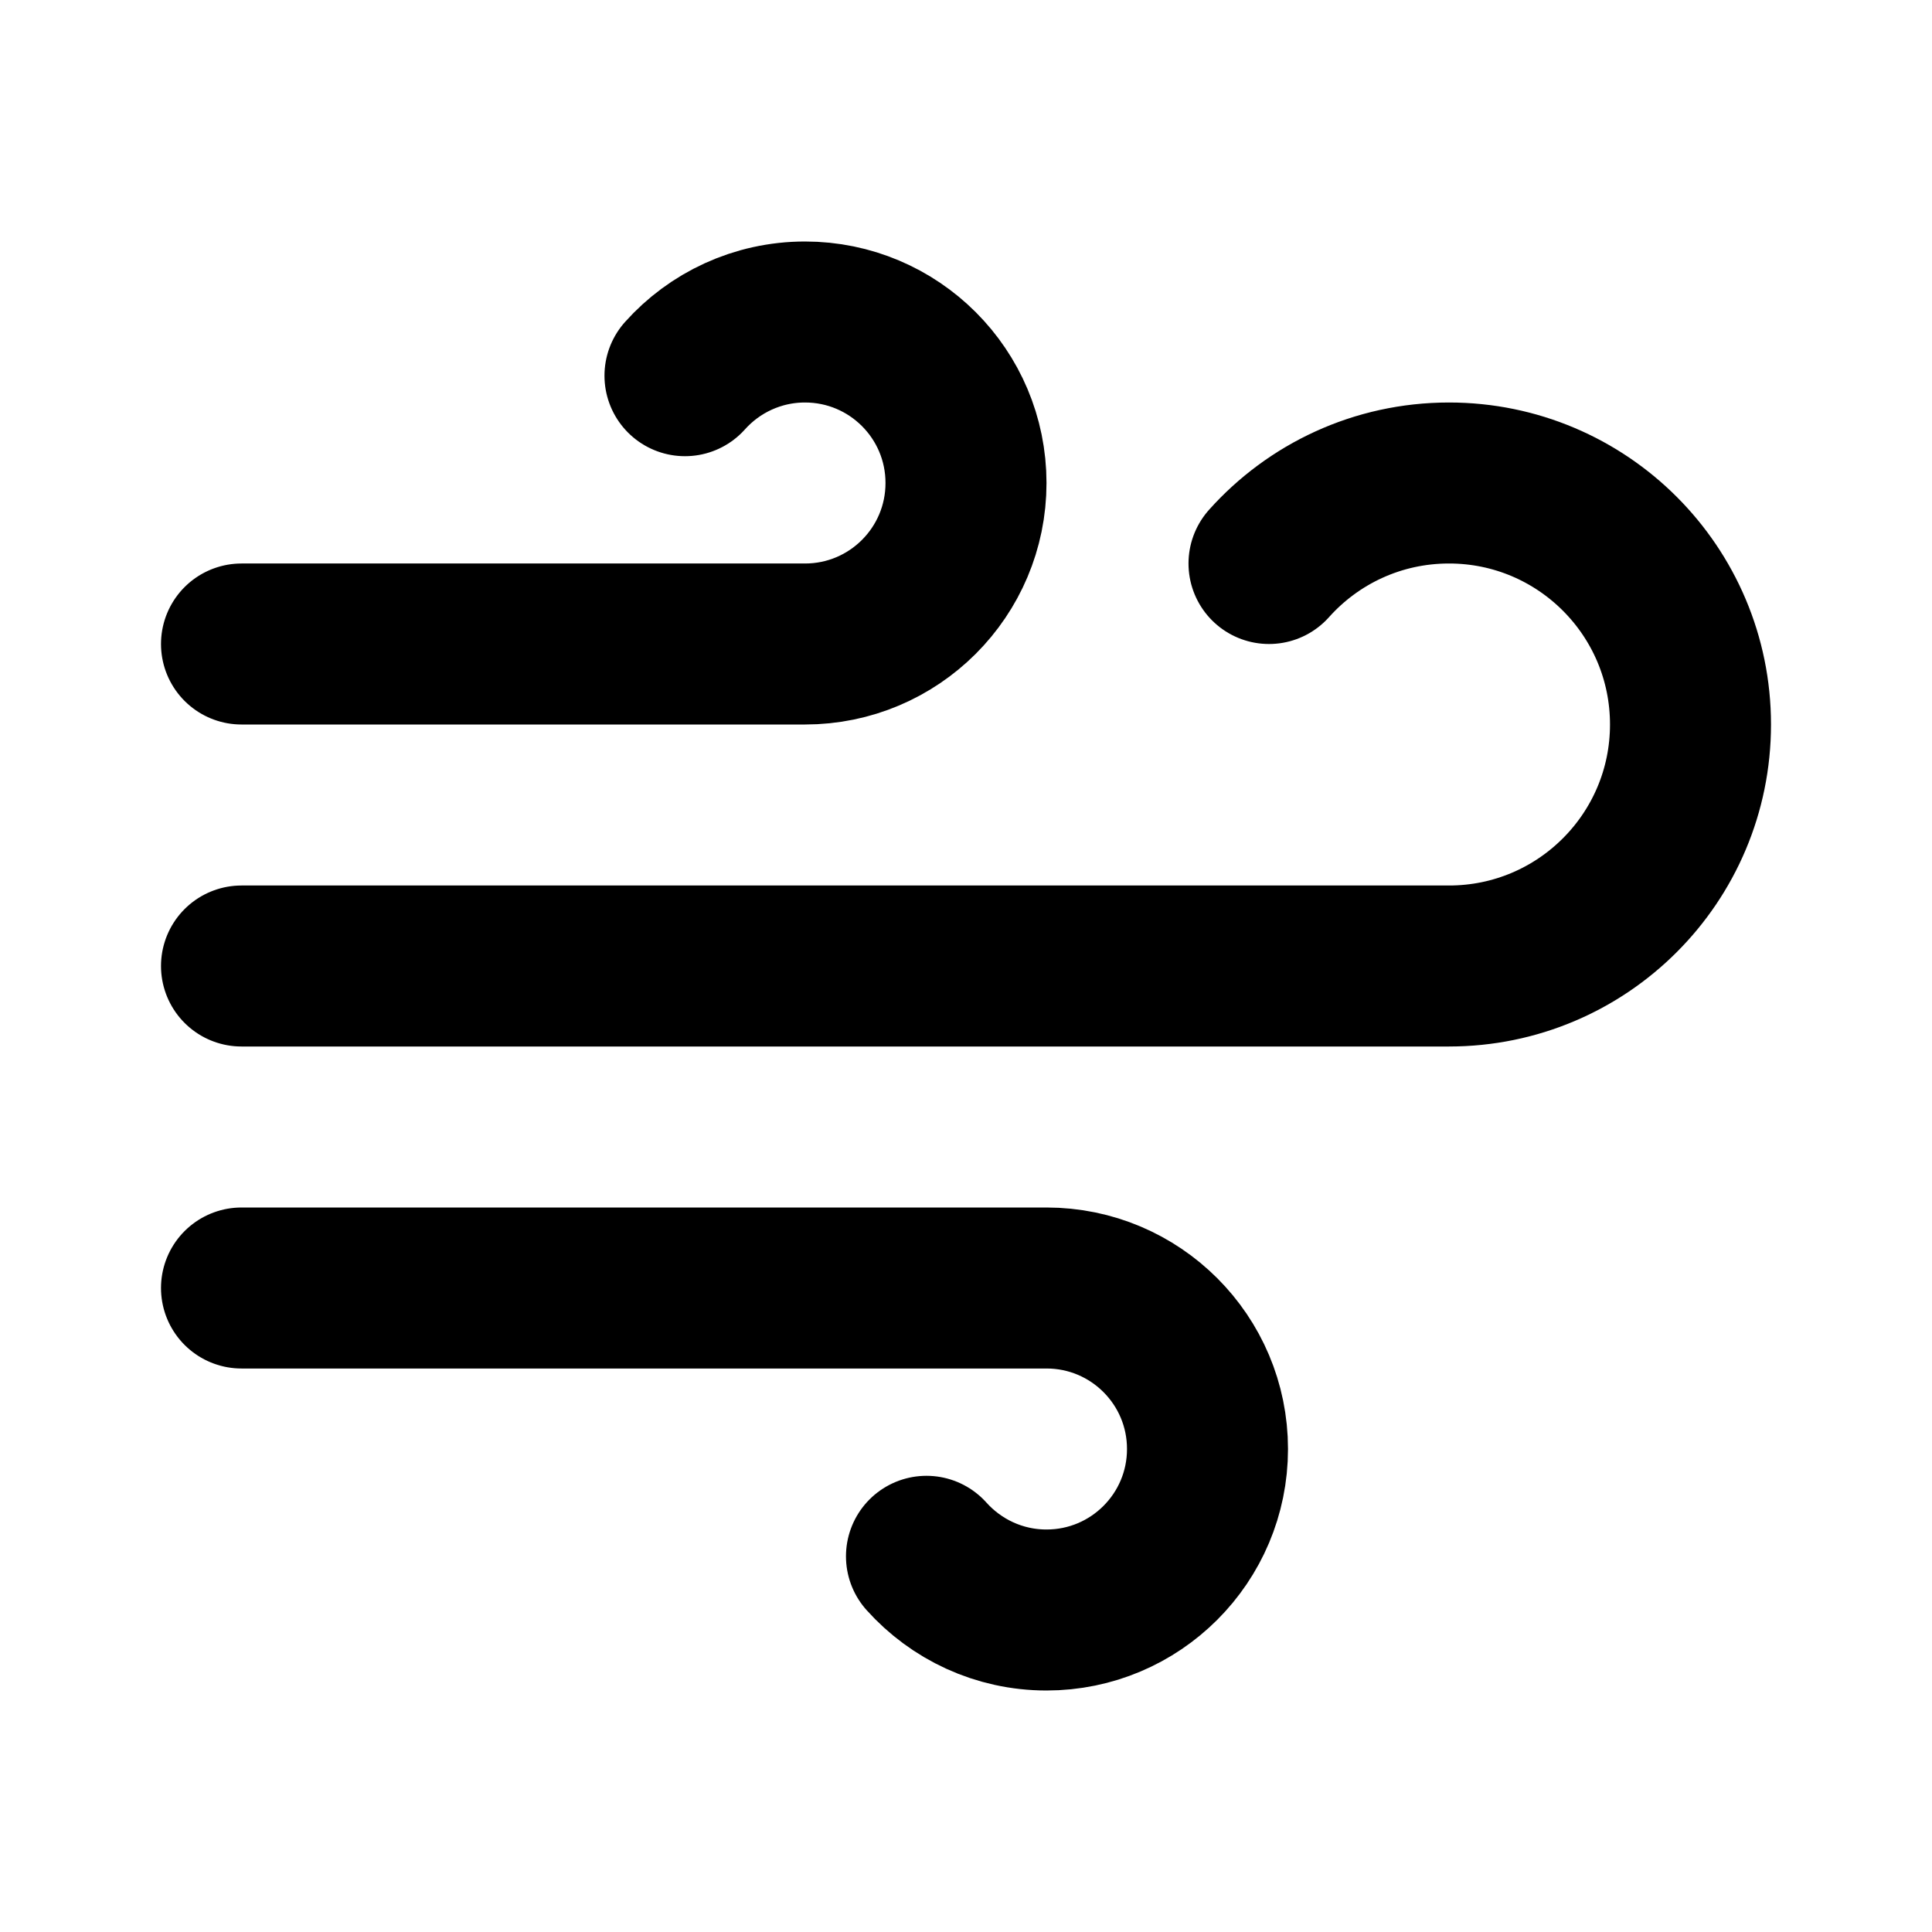
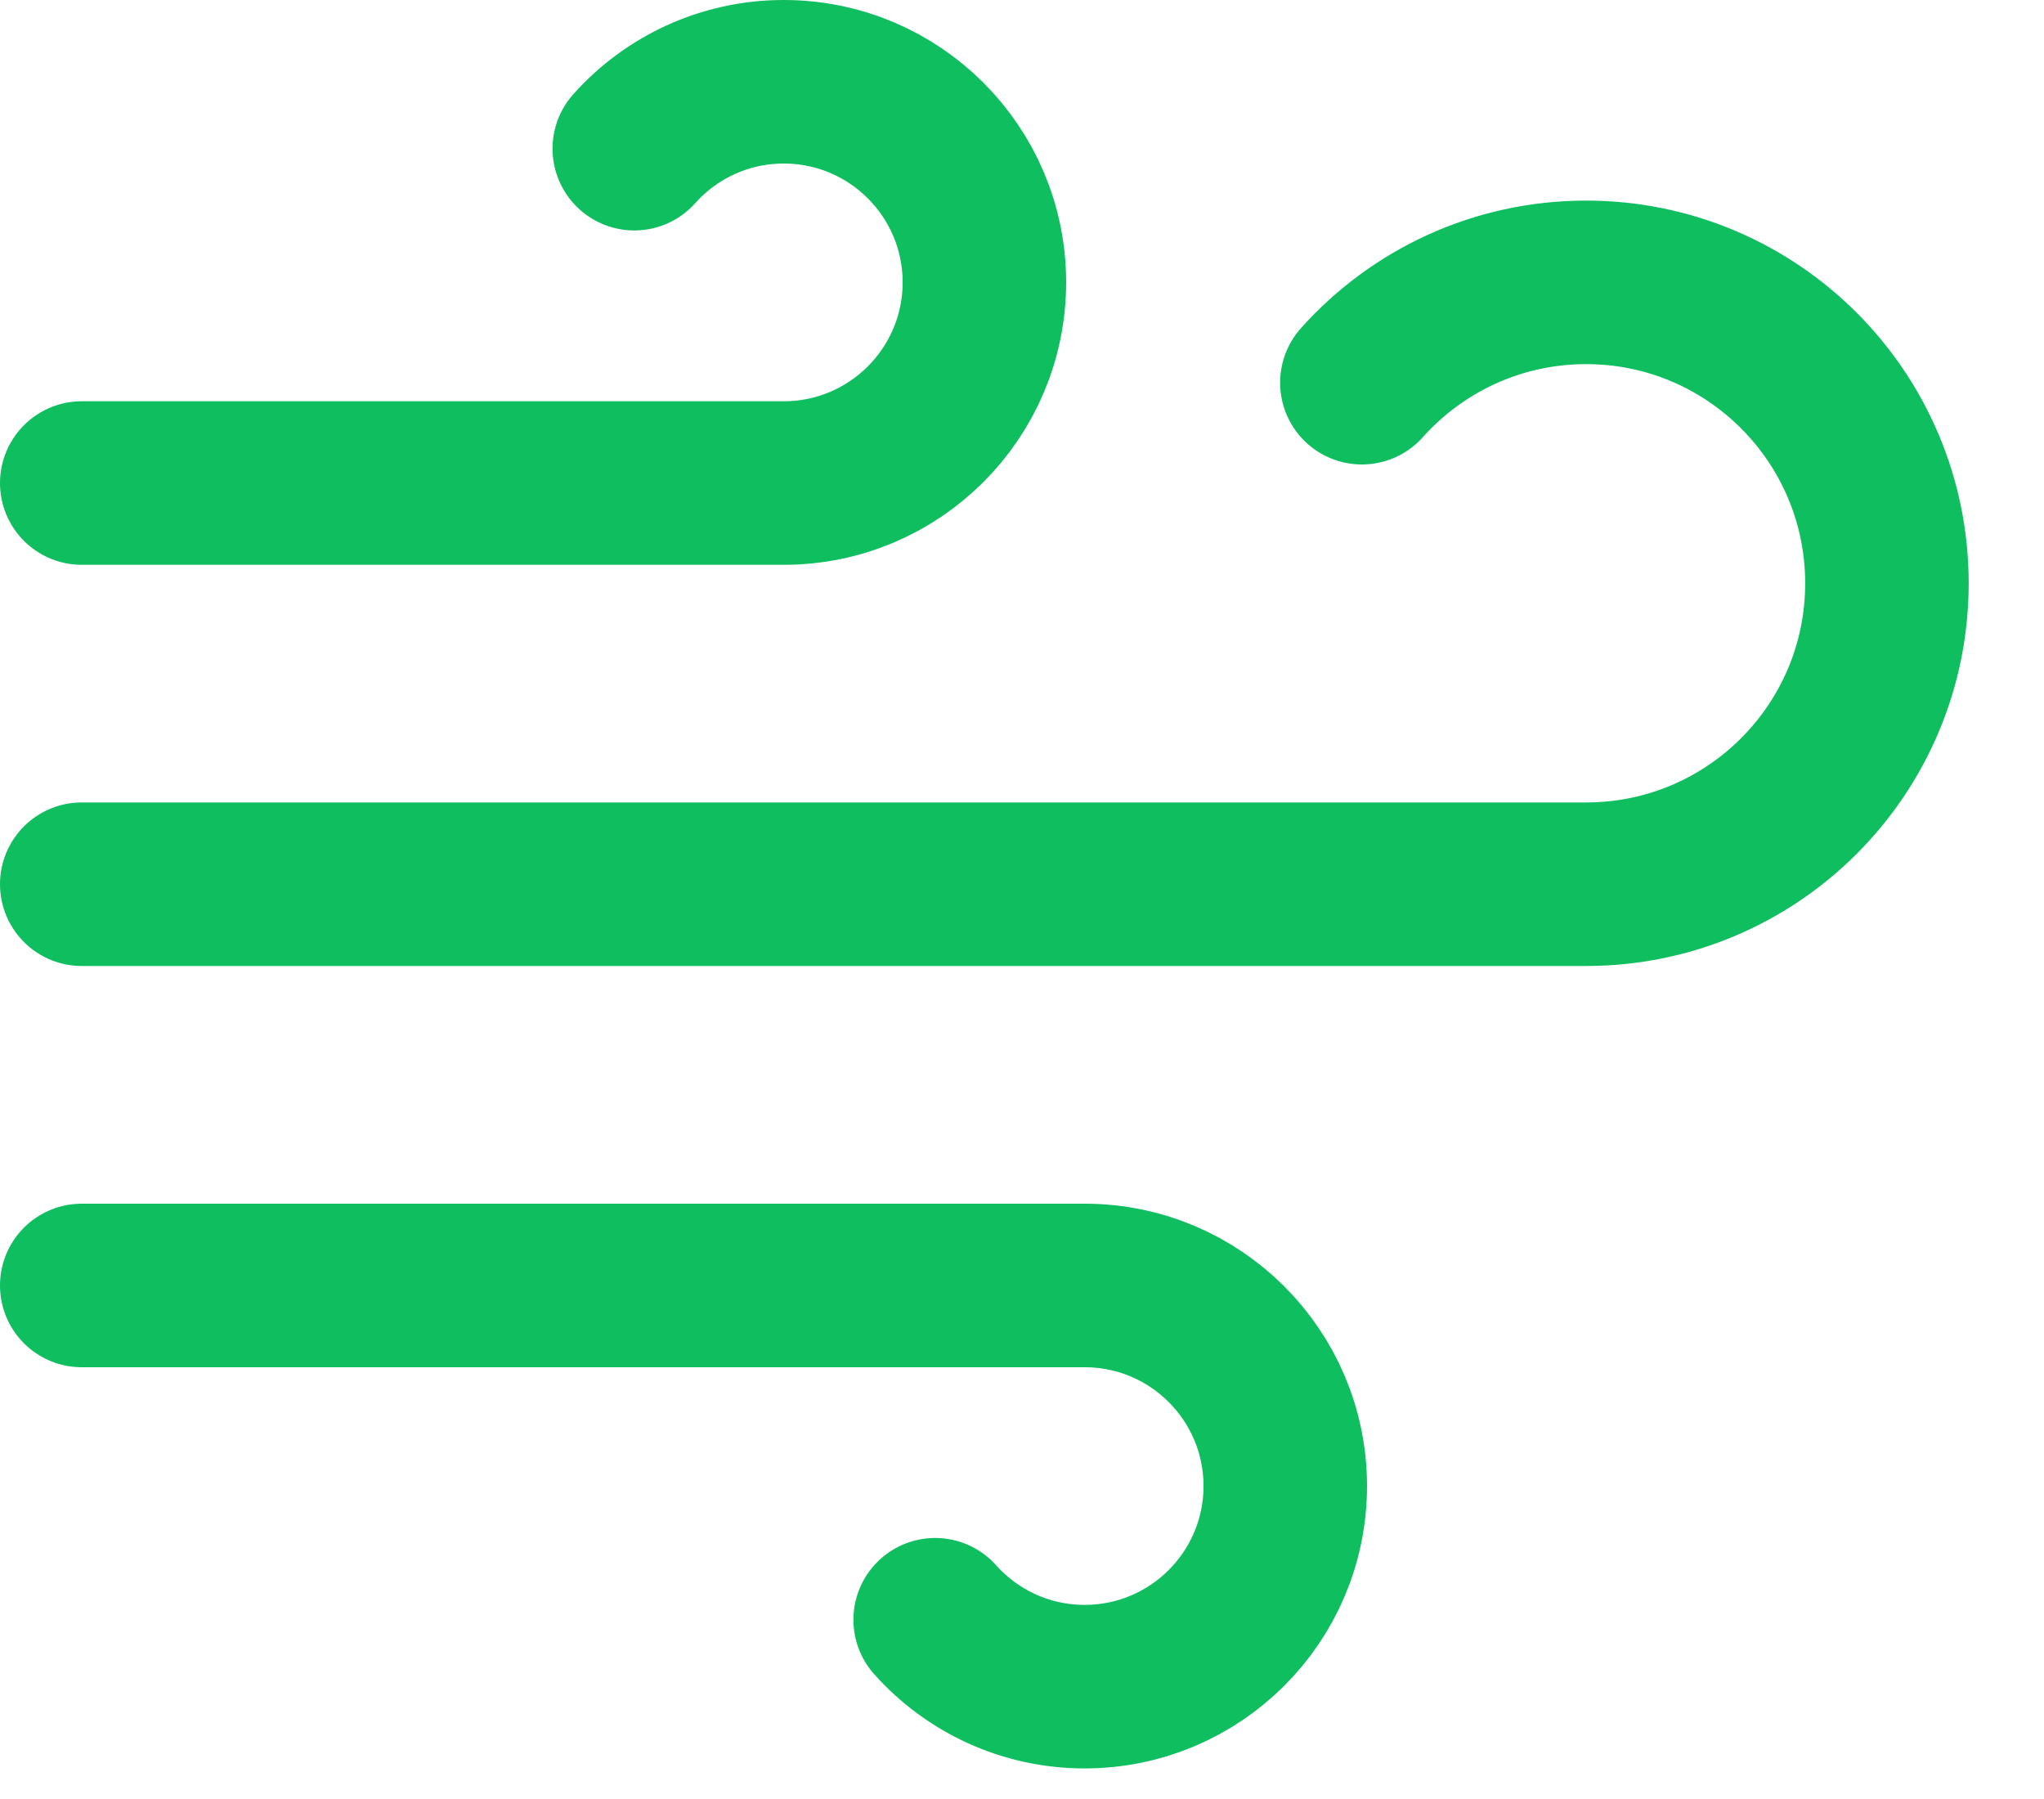
- <svg xmlns="http://www.w3.org/2000/svg" width="800px" height="800px" viewBox="0 0 24 24" fill="none">
-   <path d="M15.764 7C16.313 6.386 17.111 6 18 6C19.657 6 21 7.343 21 9C21 10.657 19.657 12 18 12H3M8.509 4.667C8.875 4.258 9.408 4 10 4C11.105 4 12 4.895 12 6C12 7.105 11.105 8 10 8H3M11.509 19.333C11.876 19.742 12.408 20 13 20C14.105 20 15 19.105 15 18C15 16.895 14.105 16 13 16H3" stroke="#000000" stroke-width="2" stroke-linecap="round" stroke-linejoin="round" />
+ <svg xmlns="http://www.w3.org/2000/svg" width="25" height="22" viewBox="0 0 25 22" fill="none">
+   <path d="M16.657 4.68C17.331 3.927 18.31 3.453 19.4 3.453C21.432 3.453 23.079 5.101 23.079 7.133C23.079 9.166 21.432 10.813 19.4 10.813H1M7.758 1.818C8.207 1.316 8.86 1 9.586 1C10.941 1 12.04 2.098 12.04 3.453C12.04 4.808 10.941 5.907 9.586 5.907H1M11.438 19.808C11.887 20.31 12.54 20.626 13.266 20.626C14.621 20.626 15.72 19.528 15.72 18.173C15.72 16.818 14.621 15.72 13.266 15.72H1" stroke="#0FBE5E" stroke-width="2" stroke-linecap="round" stroke-linejoin="round" />
</svg>
